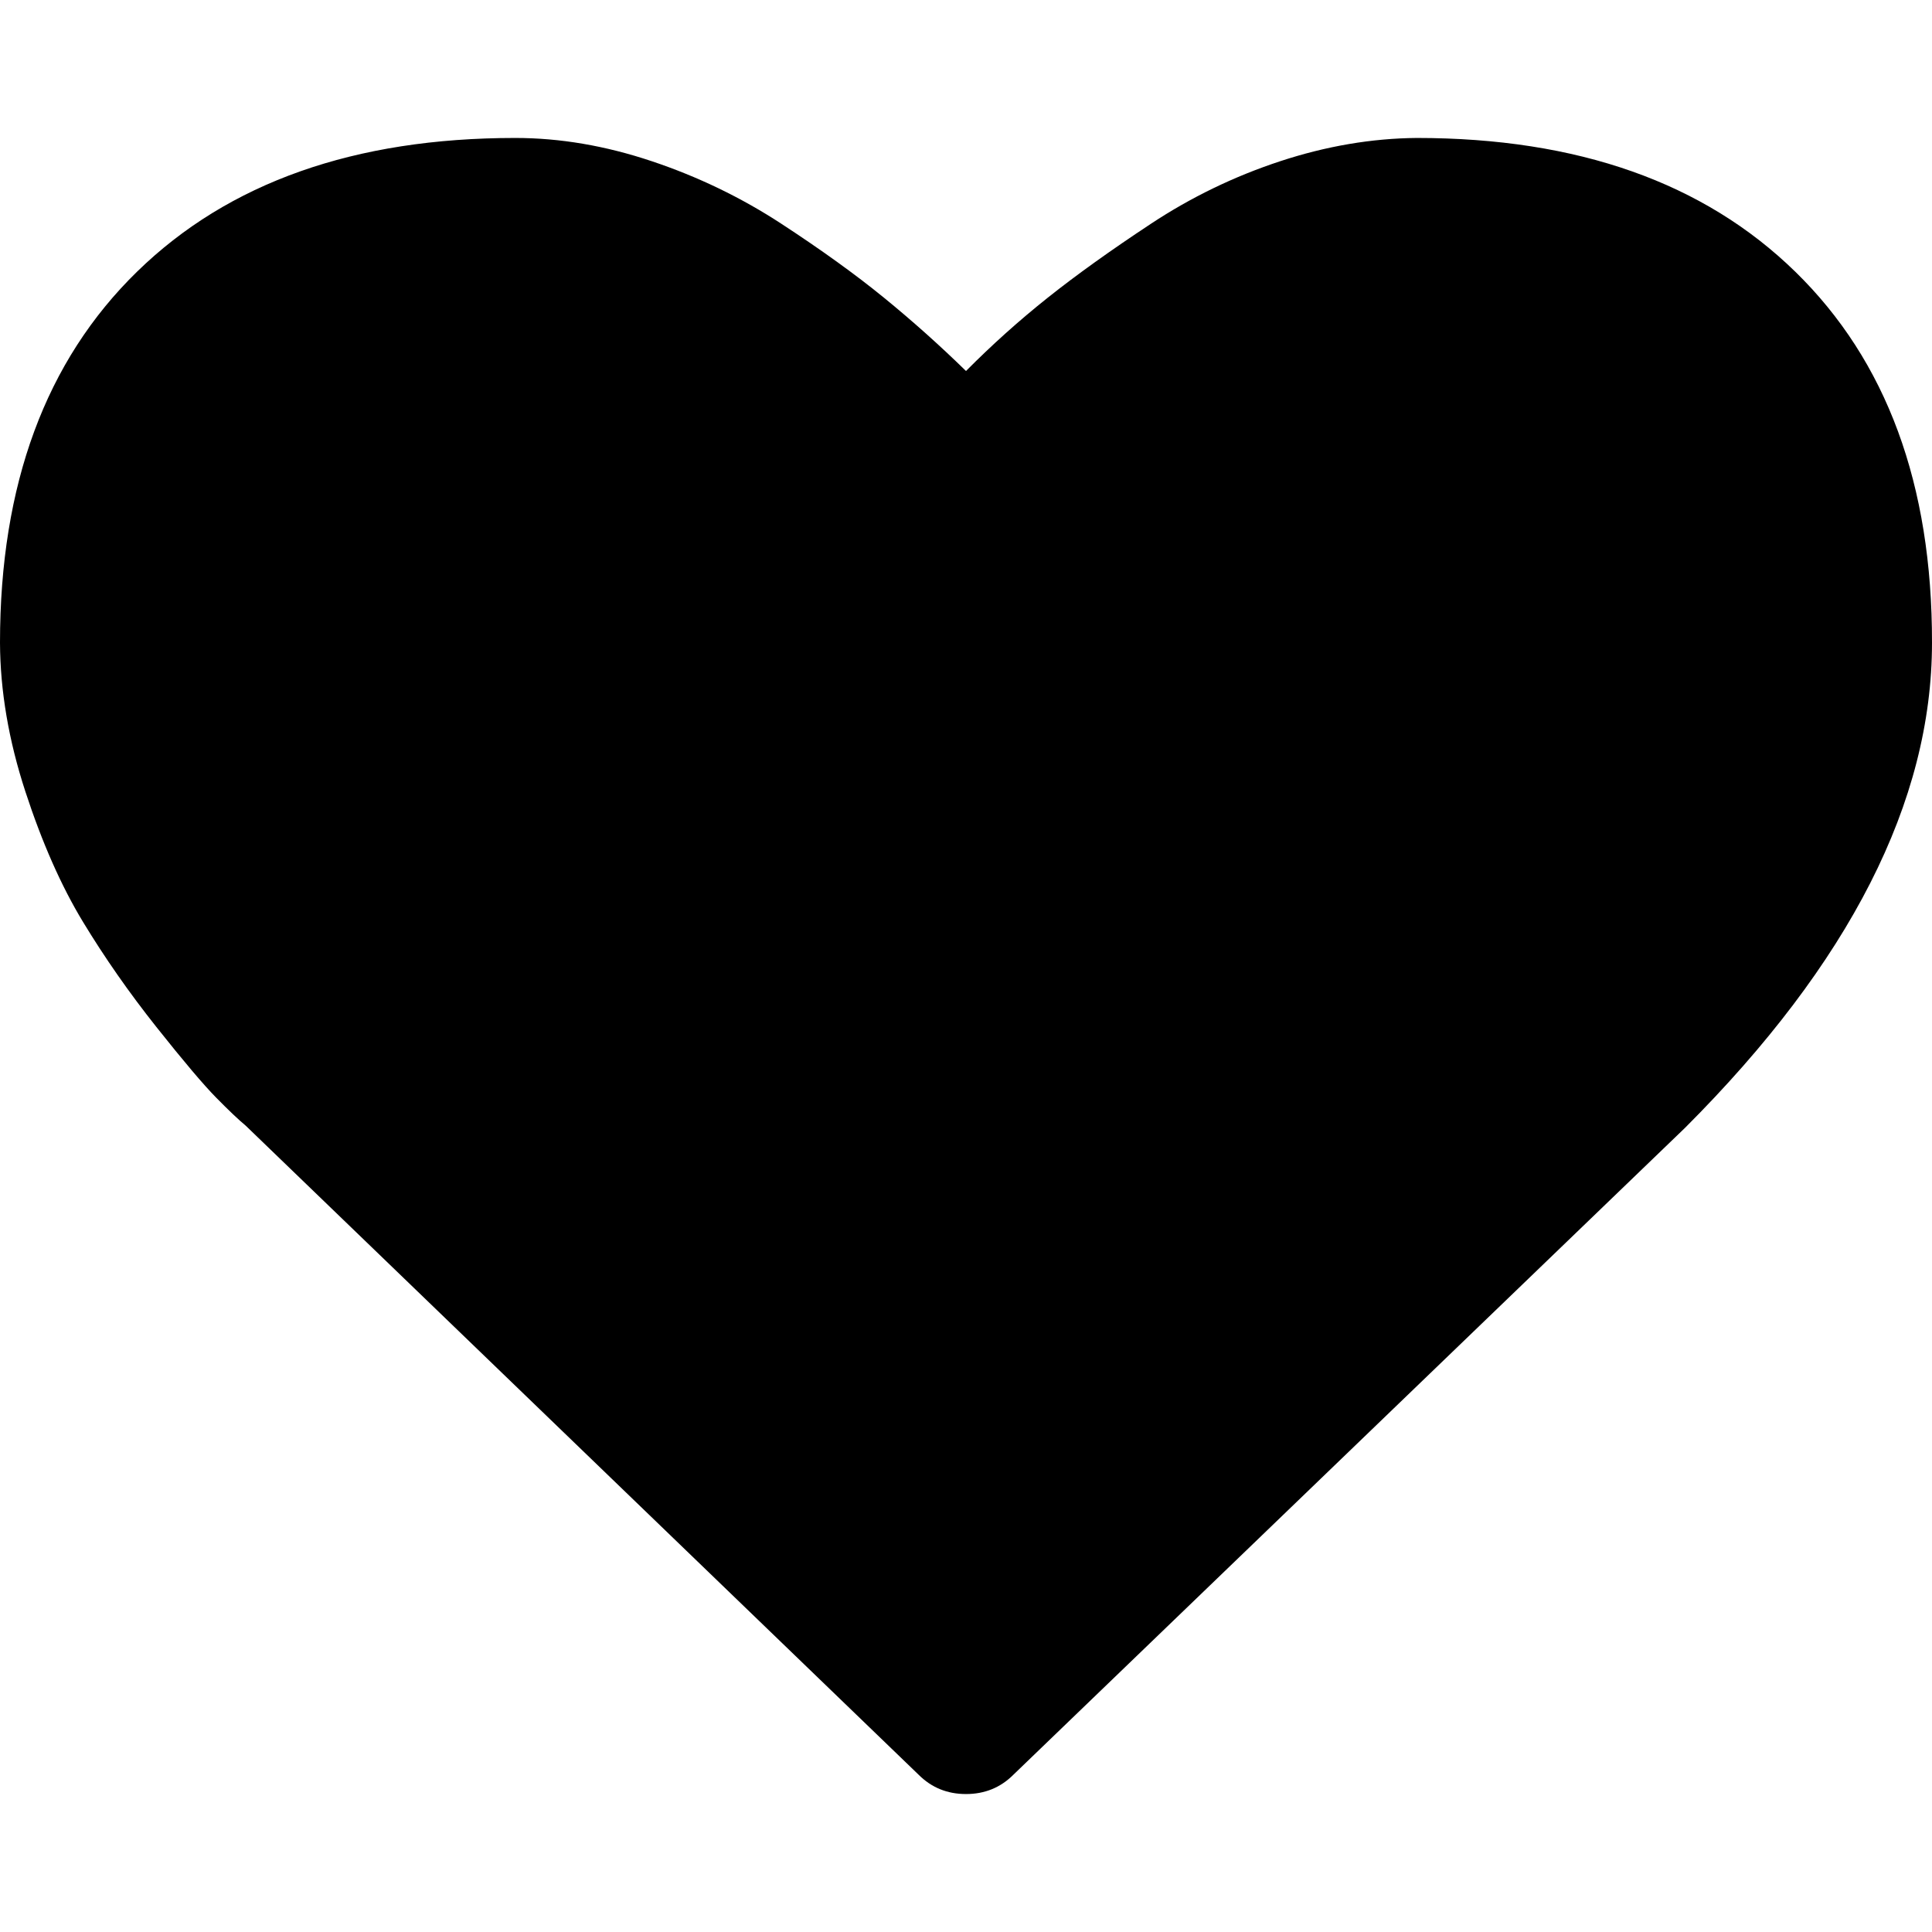
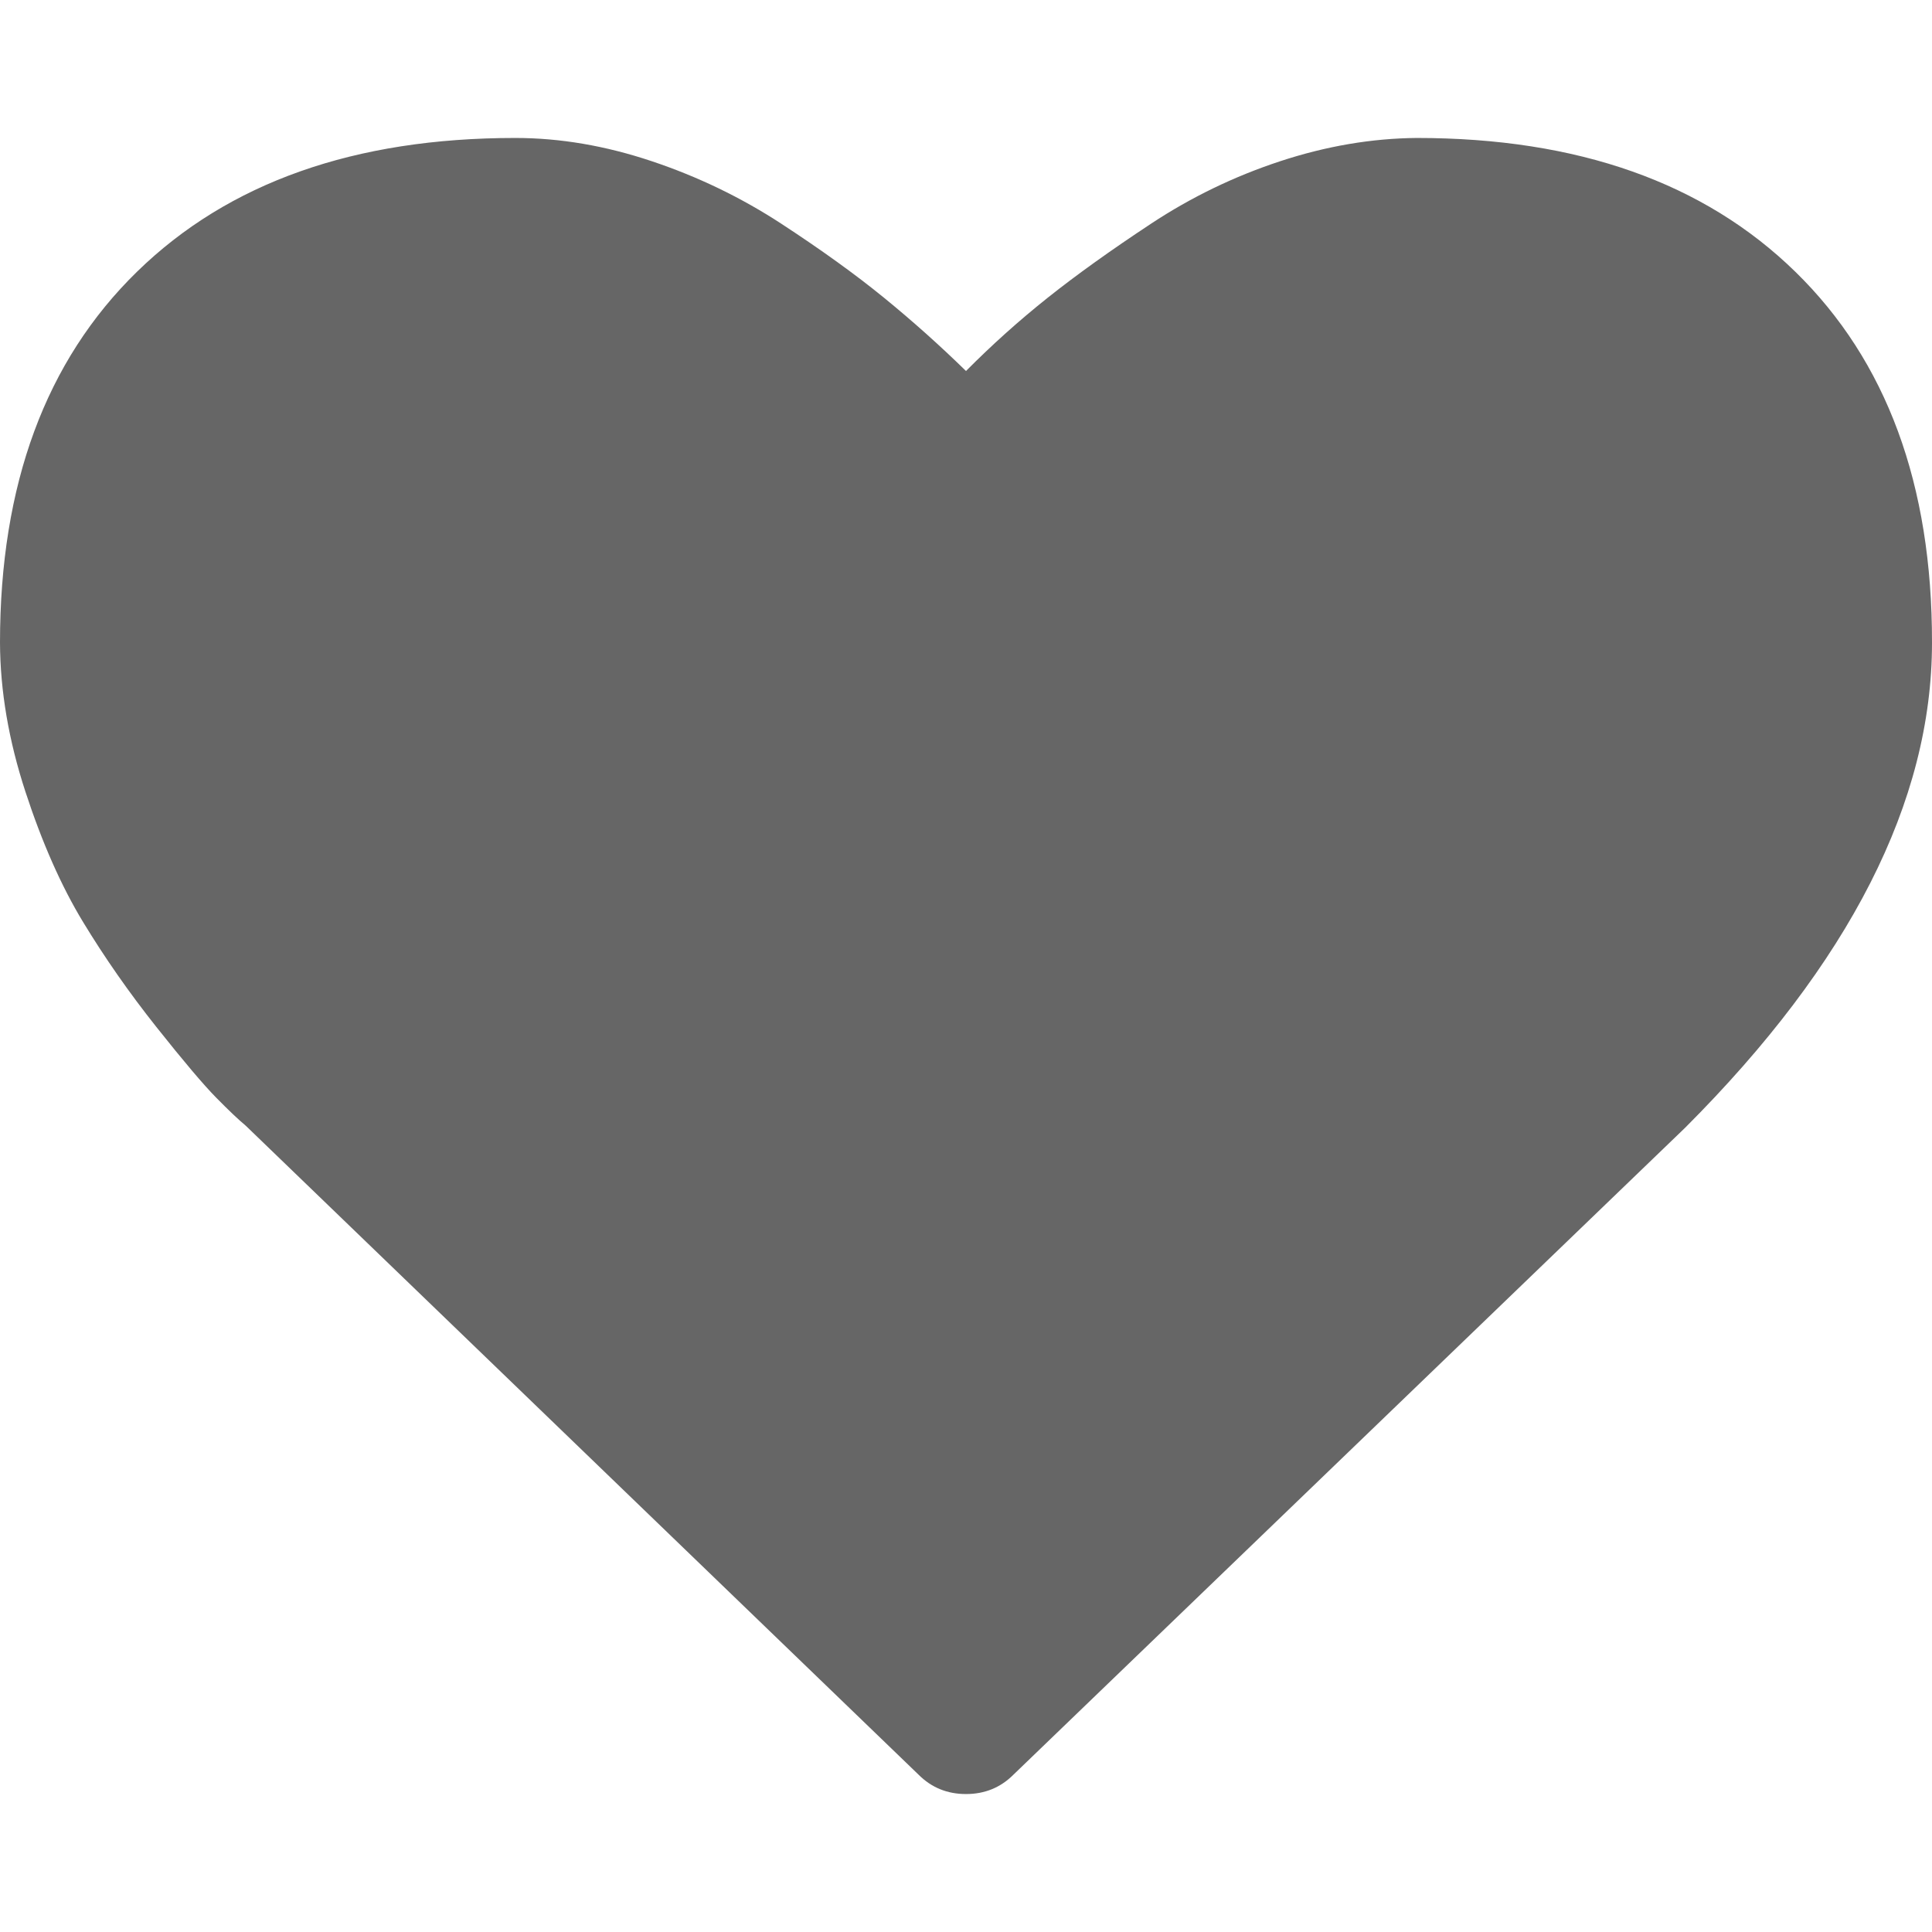
- <svg xmlns="http://www.w3.org/2000/svg" id="favorite" width="64" height="64">
+ <svg xmlns="http://www.w3.org/2000/svg" id="favorite" fill="#666666" width="14" height="14" viewBox="0 0 64 64">
  <path d="M32 59.43q-.93 0-1.57-.64L8.14 37.29q-.35-.29-.98-.93t-1.98-2.34-2.43-3.48-1.91-4.32T0 21.29Q0 13.43 4.54 9t12.53-4.43q2.22 0 4.52.77t4.29 2.07 3.4 2.45T32 12.29q1.29-1.3 2.71-2.43t3.42-2.45 4.28-2.07 4.52-.77q8 0 12.54 4.43T64 21.29q0 7.89-8.18 16.07L33.57 58.79q-.64.64-1.57.64z" />
</svg>
